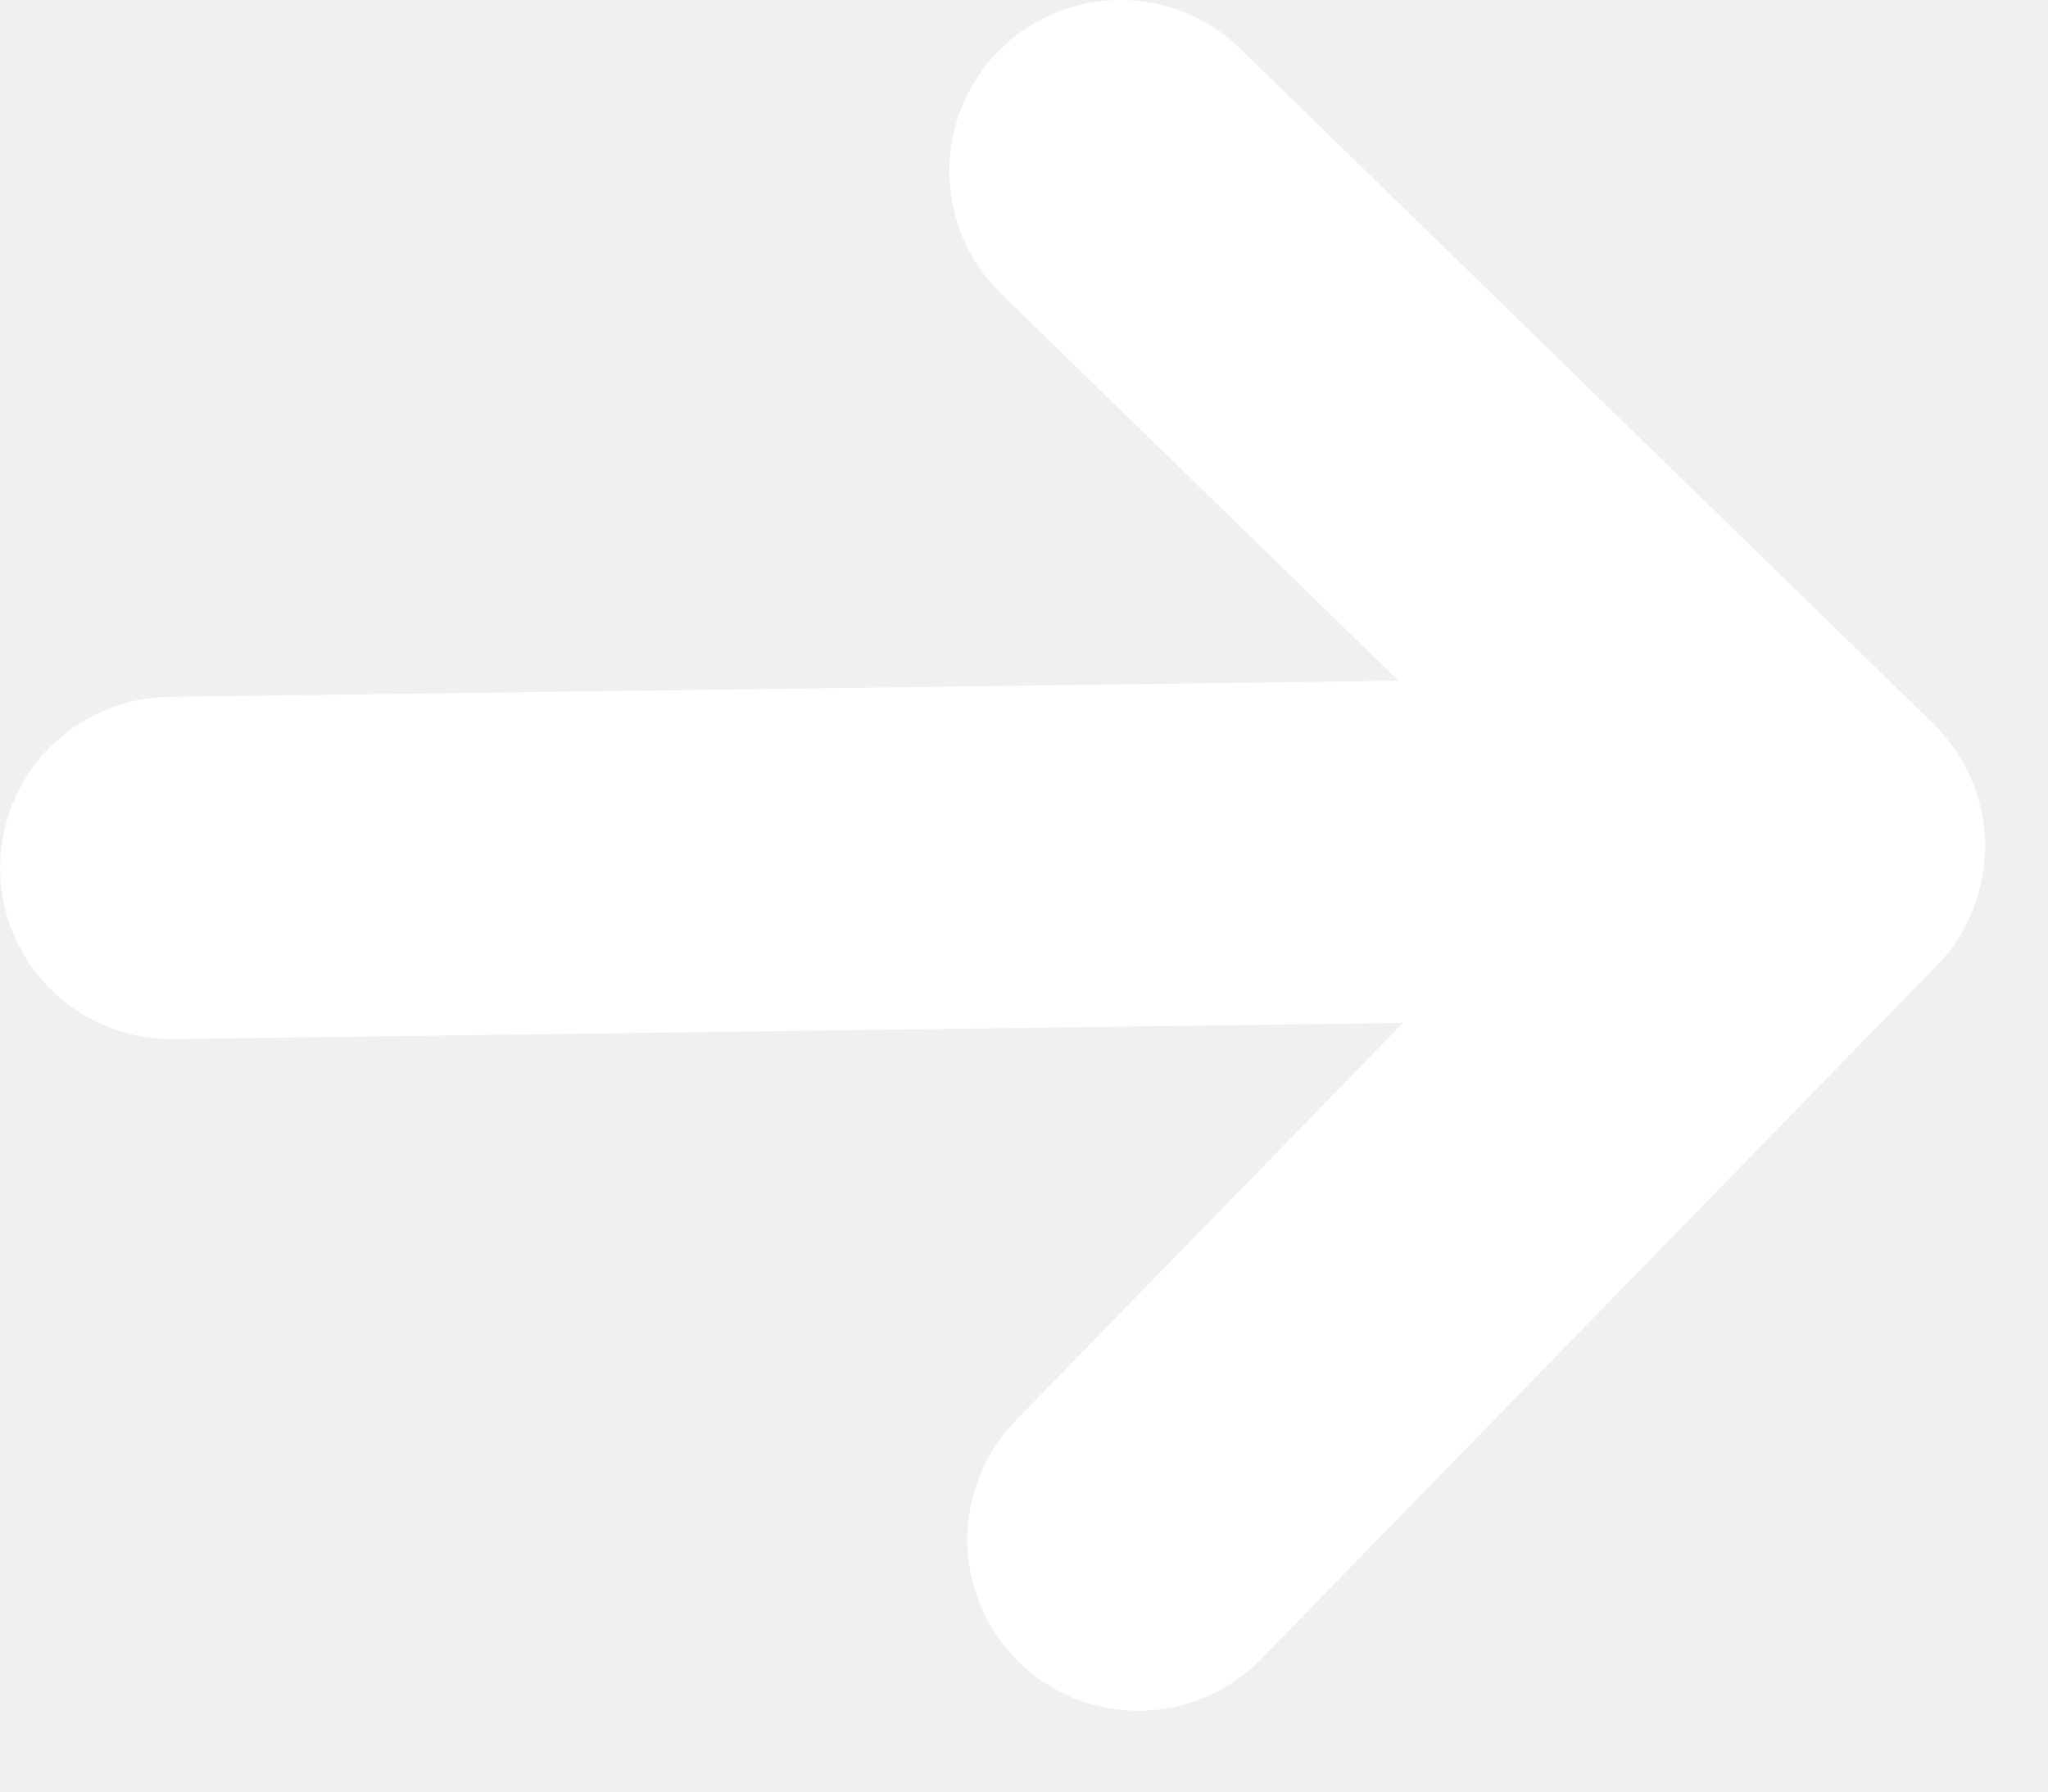
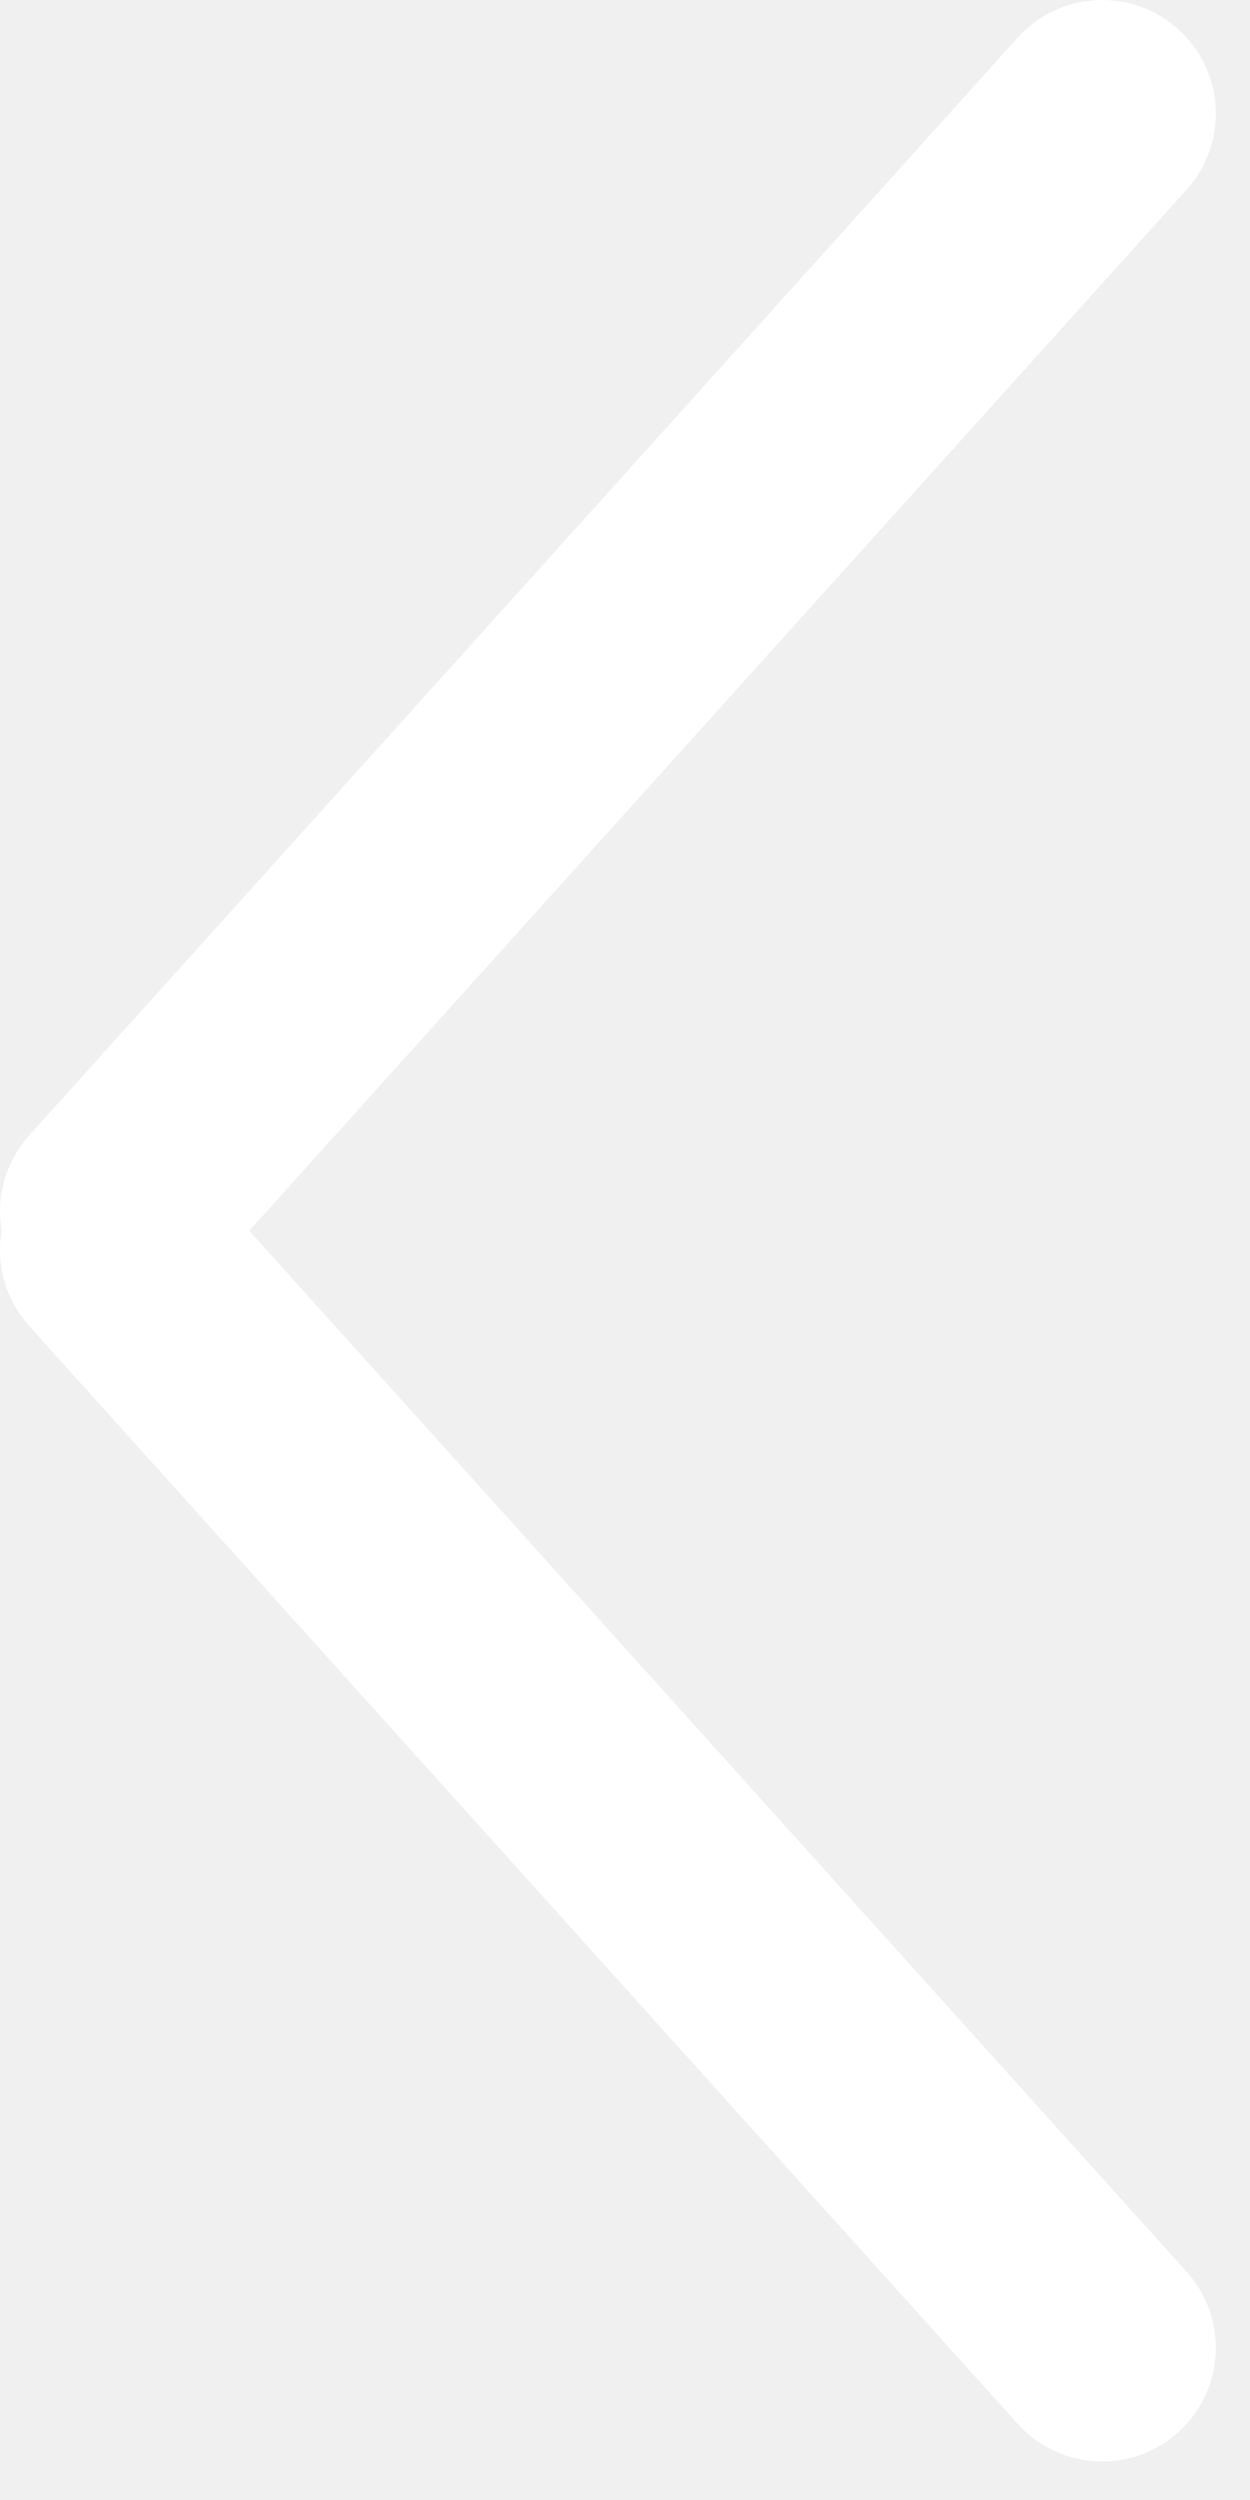
- <svg xmlns="http://www.w3.org/2000/svg" width="24" height="21" viewBox="0 0 24 21" fill="none">
-   <path d="M11.942 19.484C12.131 19.668 12.354 19.812 12.598 19.91C12.843 20.008 13.105 20.056 13.368 20.053C13.631 20.049 13.892 19.994 14.133 19.89C14.376 19.786 14.595 19.635 14.778 19.447L22.694 11.32C22.878 11.132 23.023 10.909 23.12 10.664C23.218 10.419 23.266 10.158 23.263 9.894C23.259 9.631 23.204 9.371 23.1 9.129C22.996 8.887 22.845 8.668 22.657 8.484L14.53 0.568C14.149 0.197 13.636 -0.007 13.104 -0C12.573 0.007 12.065 0.225 11.694 0.606C11.323 0.987 11.118 1.5 11.125 2.032C11.132 2.563 11.35 3.071 11.731 3.442L16.389 7.979L1.981 8.168C1.449 8.175 0.941 8.393 0.57 8.774C0.199 9.155 -0.005 9.668 0.002 10.2C0.009 10.732 0.227 11.239 0.608 11.61C0.989 11.981 1.501 12.186 2.033 12.179L16.442 11.99L11.905 16.648C11.721 16.836 11.576 17.059 11.479 17.304C11.381 17.549 11.333 17.81 11.336 18.073C11.339 18.337 11.395 18.597 11.499 18.839C11.603 19.081 11.754 19.3 11.942 19.484Z" fill="white" />
+ <svg xmlns="http://www.w3.org/2000/svg" width="11" height="22" viewBox="0 0 11 22" fill="none">
+   <path d="M1 10.661L9.699 1" stroke="white" stroke-width="2" stroke-linecap="round" />
+   <path d="M1 11L9.699 20.661" stroke="white" stroke-width="2" stroke-linecap="round" />
</svg>
